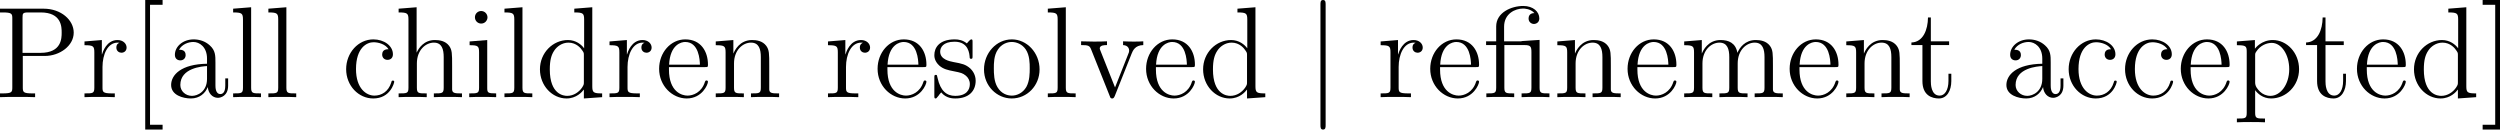
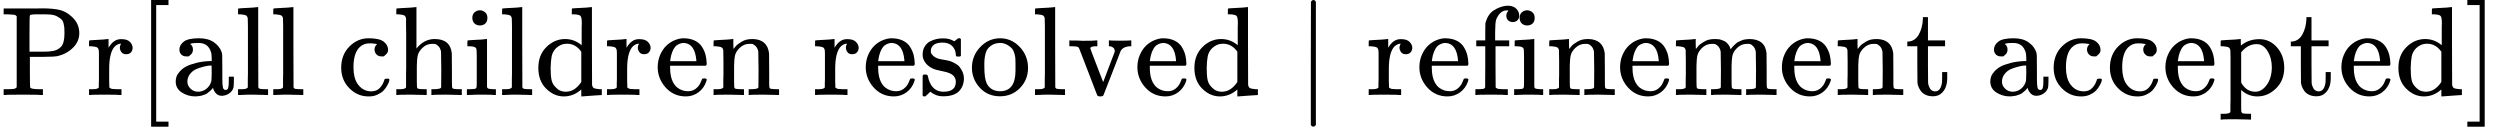
- <svg xmlns="http://www.w3.org/2000/svg" xmlns:xlink="http://www.w3.org/1999/xlink" version="1.1" width="260.692pt" height="13.509pt" viewBox="-.497 -.302 260.692 13.509">
-   <defs>
-     <path id="g0-106" d="M1.901-8.536C1.901-8.751 1.901-8.966 1.662-8.966S1.423-8.751 1.423-8.536V2.558C1.423 2.774 1.423 2.989 1.662 2.989S1.901 2.774 1.901 2.558V-8.536Z" />
-     <path id="g1-12" d="M3.802-5.189C3.73-5.189 3.61-5.177 3.587-5.165S3.539-5.153 3.371-5.153H1.973V-6.504C1.973-7.723 3.013-8.177 3.718-8.177C3.838-8.177 4.411-8.165 4.77-7.759C4.268-7.759 4.232-7.388 4.232-7.257C4.232-6.91 4.519-6.755 4.722-6.755C4.937-6.755 5.224-6.898 5.224-7.269C5.224-7.878 4.663-8.416 3.742-8.416C2.654-8.416 1.243-7.819 1.243-6.528V-5.153H.311V-4.806H1.243V-.885C1.243-.347 1.112-.347 .335-.347V0C.669-.024 1.255-.024 1.614-.024S2.57-.024 2.905 0V-.347C2.14-.347 1.997-.347 1.997-.885V-4.806H3.873C4.423-4.806 4.495-4.651 4.495-4.16V-.885C4.495-.347 4.364-.347 3.587-.347V0C3.921-.024 4.507-.024 4.866-.024S5.822-.024 6.157 0V-.347C5.392-.347 5.248-.347 5.248-.885V-5.284L3.802-5.189Z" />
-     <path id="g1-80" d="M2.606-3.802H4.627C6.025-3.802 7.305-4.746 7.305-5.954C7.305-7.113 6.145-8.165 4.531-8.165H.502V-7.819H.741C1.602-7.819 1.638-7.699 1.638-7.257V-.909C1.638-.466 1.602-.347 .741-.347H.502V0C.789-.024 1.769-.024 2.116-.024C2.475-.024 3.455-.024 3.742 0V-.347H3.503C2.642-.347 2.606-.466 2.606-.909V-3.802ZM2.582-4.089V-7.34C2.582-7.735 2.606-7.819 3.132-7.819H4.256C6.193-7.819 6.193-6.468 6.193-5.954C6.193-5.452 6.193-4.089 4.244-4.089H2.582Z" />
-     <path id="g1-91" d="M2.989 2.989V2.546H1.829V-8.524H2.989V-8.966H1.387V2.989H2.989Z" />
-     <path id="g1-93" d="M1.853-8.966H.251V-8.524H1.411V2.546H.251V2.989H1.853V-8.966Z" />
-     <path id="g1-97" d="M4.615-3.192C4.615-3.838 4.615-4.316 4.089-4.782C3.67-5.165 3.132-5.332 2.606-5.332C1.626-5.332 .873-4.686 .873-3.909C.873-3.563 1.1-3.395 1.375-3.395C1.662-3.395 1.865-3.599 1.865-3.885C1.865-4.376 1.435-4.376 1.255-4.376C1.53-4.878 2.104-5.093 2.582-5.093C3.132-5.093 3.838-4.639 3.838-3.563V-3.084C1.435-3.049 .526-2.044 .526-1.124C.526-.179 1.626 .12 2.355 .12C3.144 .12 3.682-.359 3.909-.933C3.957-.371 4.328 .06 4.842 .06C5.093 .06 5.786-.108 5.786-1.064V-1.733H5.523V-1.064C5.523-.383 5.236-.287 5.069-.287C4.615-.287 4.615-.921 4.615-1.1V-3.192ZM3.838-1.686C3.838-.514 2.965-.12 2.451-.12C1.865-.12 1.375-.55 1.375-1.124C1.375-2.702 3.407-2.845 3.838-2.869V-1.686Z" />
-     <path id="g1-99" d="M4.328-4.423C4.184-4.423 3.742-4.423 3.742-3.933C3.742-3.646 3.945-3.443 4.232-3.443C4.507-3.443 4.734-3.61 4.734-3.957C4.734-4.758 3.897-5.332 2.929-5.332C1.53-5.332 .418-4.089 .418-2.582C.418-1.052 1.566 .12 2.917 .12C4.495 .12 4.854-1.315 4.854-1.423S4.77-1.53 4.734-1.53C4.627-1.53 4.615-1.494 4.579-1.351C4.316-.502 3.67-.143 3.025-.143C2.295-.143 1.327-.777 1.327-2.594C1.327-4.579 2.343-5.069 2.941-5.069C3.395-5.069 4.053-4.89 4.328-4.423Z" />
-     <path id="g1-100" d="M3.587-8.165V-7.819C4.4-7.819 4.495-7.735 4.495-7.149V-4.507C4.244-4.854 3.73-5.272 3.001-5.272C1.614-5.272 .418-4.101 .418-2.57C.418-1.052 1.554 .12 2.869 .12C3.778 .12 4.304-.478 4.471-.705V.12L6.157 0V-.347C5.344-.347 5.248-.43 5.248-1.016V-8.297L3.587-8.165ZM4.471-1.399C4.471-1.184 4.471-1.148 4.304-.885C4.017-.466 3.527-.12 2.929-.12C2.618-.12 1.327-.239 1.327-2.558C1.327-3.419 1.47-3.897 1.733-4.292C1.973-4.663 2.451-5.033 3.049-5.033C3.79-5.033 4.208-4.495 4.328-4.304C4.471-4.101 4.471-4.077 4.471-3.862V-1.399Z" />
-     <path id="g1-101" d="M4.579-2.774C4.842-2.774 4.866-2.774 4.866-3.001C4.866-4.208 4.22-5.332 2.774-5.332C1.411-5.332 .359-4.101 .359-2.618C.359-1.04 1.578 .12 2.905 .12C4.328 .12 4.866-1.172 4.866-1.423C4.866-1.494 4.806-1.542 4.734-1.542C4.639-1.542 4.615-1.482 4.591-1.423C4.28-.418 3.479-.143 2.977-.143S1.267-.478 1.267-2.546V-2.774H4.579ZM1.279-3.001C1.375-4.878 2.427-5.093 2.762-5.093C4.041-5.093 4.113-3.407 4.125-3.001H1.279Z" />
-     <path id="g1-104" d="M5.32-2.905C5.32-4.017 5.32-4.352 5.045-4.734C4.698-5.2 4.136-5.272 3.73-5.272C2.702-5.272 2.224-4.495 2.056-4.125H2.044V-8.297L.383-8.165V-7.819C1.196-7.819 1.291-7.735 1.291-7.149V-.885C1.291-.347 1.16-.347 .383-.347V0C.693-.024 1.339-.024 1.674-.024C2.02-.024 2.666-.024 2.977 0V-.347C2.212-.347 2.068-.347 2.068-.885V-3.108C2.068-4.364 2.893-5.033 3.634-5.033S4.543-4.423 4.543-3.694V-.885C4.543-.347 4.411-.347 3.634-.347V0C3.945-.024 4.591-.024 4.926-.024C5.272-.024 5.918-.024 6.229 0V-.347C5.631-.347 5.332-.347 5.32-.705V-2.905Z" />
-     <path id="g1-105" d="M2.08-7.364C2.08-7.675 1.829-7.95 1.494-7.95C1.184-7.95 .921-7.699 .921-7.376C.921-7.018 1.207-6.791 1.494-6.791C1.865-6.791 2.08-7.101 2.08-7.364ZM.43-5.141V-4.794C1.196-4.794 1.303-4.722 1.303-4.136V-.885C1.303-.347 1.172-.347 .395-.347V0C.729-.024 1.303-.024 1.65-.024C1.781-.024 2.475-.024 2.881 0V-.347C2.104-.347 2.056-.406 2.056-.873V-5.272L.43-5.141Z" />
-     <path id="g1-108" d="M2.056-8.297L.395-8.165V-7.819C1.207-7.819 1.303-7.735 1.303-7.149V-.885C1.303-.347 1.172-.347 .395-.347V0C.729-.024 1.315-.024 1.674-.024S2.63-.024 2.965 0V-.347C2.2-.347 2.056-.347 2.056-.885V-8.297Z" />
-     <path id="g1-109" d="M8.572-2.905C8.572-4.017 8.572-4.352 8.297-4.734C7.95-5.2 7.388-5.272 6.982-5.272C5.99-5.272 5.487-4.555 5.296-4.089C5.129-5.009 4.483-5.272 3.73-5.272C2.57-5.272 2.116-4.28 2.02-4.041H2.008V-5.272L.383-5.141V-4.794C1.196-4.794 1.291-4.71 1.291-4.125V-.885C1.291-.347 1.16-.347 .383-.347V0C.693-.024 1.339-.024 1.674-.024C2.02-.024 2.666-.024 2.977 0V-.347C2.212-.347 2.068-.347 2.068-.885V-3.108C2.068-4.364 2.893-5.033 3.634-5.033S4.543-4.423 4.543-3.694V-.885C4.543-.347 4.411-.347 3.634-.347V0C3.945-.024 4.591-.024 4.926-.024C5.272-.024 5.918-.024 6.229 0V-.347C5.464-.347 5.32-.347 5.32-.885V-3.108C5.32-4.364 6.145-5.033 6.886-5.033S7.795-4.423 7.795-3.694V-.885C7.795-.347 7.663-.347 6.886-.347V0C7.197-.024 7.843-.024 8.177-.024C8.524-.024 9.17-.024 9.48 0V-.347C8.883-.347 8.584-.347 8.572-.705V-2.905Z" />
-     <path id="g1-110" d="M5.32-2.905C5.32-4.017 5.32-4.352 5.045-4.734C4.698-5.2 4.136-5.272 3.73-5.272C2.57-5.272 2.116-4.28 2.02-4.041H2.008V-5.272L.383-5.141V-4.794C1.196-4.794 1.291-4.71 1.291-4.125V-.885C1.291-.347 1.16-.347 .383-.347V0C.693-.024 1.339-.024 1.674-.024C2.02-.024 2.666-.024 2.977 0V-.347C2.212-.347 2.068-.347 2.068-.885V-3.108C2.068-4.364 2.893-5.033 3.634-5.033S4.543-4.423 4.543-3.694V-.885C4.543-.347 4.411-.347 3.634-.347V0C3.945-.024 4.591-.024 4.926-.024C5.272-.024 5.918-.024 6.229 0V-.347C5.631-.347 5.332-.347 5.32-.705V-2.905Z" />
-     <path id="g1-111" d="M5.487-2.558C5.487-4.101 4.316-5.332 2.929-5.332C1.494-5.332 .359-4.065 .359-2.558C.359-1.028 1.554 .12 2.917 .12C4.328 .12 5.487-1.052 5.487-2.558ZM2.929-.143C2.487-.143 1.949-.335 1.602-.921C1.279-1.459 1.267-2.164 1.267-2.666C1.267-3.12 1.267-3.85 1.638-4.388C1.973-4.902 2.499-5.093 2.917-5.093C3.383-5.093 3.885-4.878 4.208-4.411C4.579-3.862 4.579-3.108 4.579-2.666C4.579-2.248 4.579-1.506 4.268-.944C3.933-.371 3.383-.143 2.929-.143Z" />
-     <path id="g1-112" d="M2.929 1.973C2.164 1.973 2.02 1.973 2.02 1.435V-.646C2.236-.347 2.726 .12 3.491 .12C4.866 .12 6.073-1.04 6.073-2.582C6.073-4.101 4.949-5.272 3.646-5.272C2.594-5.272 2.032-4.519 1.997-4.471V-5.272L.335-5.141V-4.794C1.172-4.794 1.243-4.71 1.243-4.184V1.435C1.243 1.973 1.112 1.973 .335 1.973V2.319C.646 2.295 1.291 2.295 1.626 2.295C1.973 2.295 2.618 2.295 2.929 2.319V1.973ZM2.02-3.814C2.02-4.041 2.02-4.053 2.152-4.244C2.511-4.782 3.096-5.009 3.551-5.009C4.447-5.009 5.165-3.921 5.165-2.582C5.165-1.16 4.352-.12 3.431-.12C3.061-.12 2.714-.275 2.475-.502C2.2-.777 2.02-1.016 2.02-1.351V-3.814Z" />
-     <path id="g1-114" d="M1.997-2.786C1.997-3.945 2.475-5.033 3.395-5.033C3.491-5.033 3.515-5.033 3.563-5.021C3.467-4.973 3.276-4.902 3.276-4.579C3.276-4.232 3.551-4.101 3.742-4.101C3.981-4.101 4.22-4.256 4.22-4.579C4.22-4.937 3.897-5.272 3.383-5.272C2.367-5.272 2.02-4.172 1.949-3.945H1.937V-5.272L.335-5.141V-4.794C1.148-4.794 1.243-4.71 1.243-4.125V-.885C1.243-.347 1.112-.347 .335-.347V0C.669-.024 1.327-.024 1.686-.024C2.008-.024 2.857-.024 3.132 0V-.347H2.893C2.02-.347 1.997-.478 1.997-.909V-2.786Z" />
-     <path id="g1-115" d="M3.921-5.057C3.921-5.272 3.921-5.332 3.802-5.332C3.706-5.332 3.479-5.069 3.395-4.961C3.025-5.26 2.654-5.332 2.271-5.332C.825-5.332 .395-4.543 .395-3.885C.395-3.754 .395-3.335 .849-2.917C1.231-2.582 1.638-2.499 2.188-2.391C2.845-2.26 3.001-2.224 3.3-1.985C3.515-1.805 3.67-1.542 3.67-1.207C3.67-.693 3.371-.12 2.319-.12C1.53-.12 .956-.574 .693-1.769C.646-1.985 .646-1.997 .634-2.008C.61-2.056 .562-2.056 .526-2.056C.395-2.056 .395-1.997 .395-1.781V-.155C.395 .06 .395 .12 .514 .12C.574 .12 .586 .108 .789-.143C.849-.227 .849-.251 1.028-.442C1.482 .12 2.128 .12 2.331 .12C3.587 .12 4.208-.574 4.208-1.518C4.208-2.164 3.814-2.546 3.706-2.654C3.276-3.025 2.953-3.096 2.164-3.24C1.805-3.312 .933-3.479 .933-4.196C.933-4.567 1.184-5.117 2.26-5.117C3.563-5.117 3.634-4.005 3.658-3.634C3.67-3.539 3.754-3.539 3.79-3.539C3.921-3.539 3.921-3.599 3.921-3.814V-5.057Z" />
-     <path id="g1-116" d="M2.008-4.806H3.694V-5.153H2.008V-7.352H1.745C1.733-6.229 1.303-5.081 .215-5.045V-4.806H1.231V-1.482C1.231-.155 2.116 .12 2.75 .12C3.503 .12 3.897-.622 3.897-1.482V-2.164H3.634V-1.506C3.634-.646 3.288-.143 2.821-.143C2.008-.143 2.008-1.255 2.008-1.459V-4.806Z" />
-     <path id="g1-118" d="M4.878-4.017C4.985-4.28 5.189-4.794 5.954-4.806V-5.153C5.607-5.129 5.44-5.129 5.069-5.129C4.818-5.129 4.639-5.129 4.089-5.153V-4.806C4.591-4.782 4.651-4.423 4.651-4.292C4.651-4.184 4.627-4.125 4.567-3.981L3.347-.897L2.008-4.268C1.949-4.435 1.937-4.435 1.937-4.495C1.937-4.806 2.391-4.806 2.606-4.806V-5.153C2.307-5.129 1.686-5.129 1.363-5.129C.968-5.129 .944-5.129 .215-5.153V-4.806C.885-4.806 1.004-4.758 1.148-4.388L2.857-.108C2.917 .06 2.941 .12 3.084 .12C3.168 .12 3.24 .096 3.324-.108L4.878-4.017Z" />
-   </defs>
-   <g id="page1" transform="matrix(1.13 0 0 1.13 -133.0767 -80.795)">
-     <use x="116.825" y="80.199" xlink:href="#g1-80" />
-     <use x="124.789" y="80.199" xlink:href="#g1-114" />
-     <use x="129.342" y="80.199" xlink:href="#g1-91" />
-     <use x="132.593" y="80.199" xlink:href="#g1-97" />
-     <use x="138.446" y="80.199" xlink:href="#g1-108" />
-     <use x="141.698" y="80.199" xlink:href="#g1-108" />
-     <use x="148.852" y="80.199" xlink:href="#g1-99" />
-     <use x="153.729" y="80.199" xlink:href="#g1-104" />
-     <use x="160.233" y="80.199" xlink:href="#g1-105" />
-     <use x="163.484" y="80.199" xlink:href="#g1-108" />
-     <use x="166.736" y="80.199" xlink:href="#g1-100" />
-     <use x="173.239" y="80.199" xlink:href="#g1-114" />
-     <use x="177.792" y="80.199" xlink:href="#g1-101" />
-     <use x="182.994" y="80.199" xlink:href="#g1-110" />
-     <use x="193.399" y="80.199" xlink:href="#g1-114" />
-     <use x="197.952" y="80.199" xlink:href="#g1-101" />
-     <use x="203.154" y="80.199" xlink:href="#g1-115" />
-     <use x="207.772" y="80.199" xlink:href="#g1-111" />
-     <use x="213.625" y="80.199" xlink:href="#g1-108" />
-     <use x="216.876" y="80.199" xlink:href="#g1-118" />
-     <use x="222.729" y="80.199" xlink:href="#g1-101" />
-     <use x="227.932" y="80.199" xlink:href="#g1-100" />
-     <use x="237.756" y="80.199" xlink:href="#g0-106" />
-     <use x="244.398" y="80.199" xlink:href="#g1-114" />
-     <use x="248.95" y="80.199" xlink:href="#g1-101" />
-     <use x="254.153" y="80.199" xlink:href="#g1-12" />
-     <use x="260.656" y="80.199" xlink:href="#g1-110" />
-     <use x="267.16" y="80.199" xlink:href="#g1-101" />
-     <use x="272.362" y="80.199" xlink:href="#g1-109" />
-     <use x="282.117" y="80.199" xlink:href="#g1-101" />
-     <use x="287.32" y="80.199" xlink:href="#g1-110" />
-     <use x="293.498" y="80.199" xlink:href="#g1-116" />
-     <use x="301.952" y="80.199" xlink:href="#g1-97" />
-     <use x="307.805" y="80.199" xlink:href="#g1-99" />
-     <use x="313.008" y="80.199" xlink:href="#g1-99" />
-     <use x="318.211" y="80.199" xlink:href="#g1-101" />
-     <use x="323.413" y="80.199" xlink:href="#g1-112" />
-     <use x="329.917" y="80.199" xlink:href="#g1-116" />
-     <use x="334.469" y="80.199" xlink:href="#g1-101" />
-     <use x="339.672" y="80.199" xlink:href="#g1-100" />
-     <use x="346.175" y="80.199" xlink:href="#g1-93" />
+ <svg xmlns="http://www.w3.org/2000/svg" style="vertical-align: -0.566ex;" width="44.632ex" height="2.262ex" role="img" focusable="false" viewBox="0 -750 19727.6 1000">
+   <g stroke="currentColor" fill="currentColor" stroke-width="0" transform="scale(1,-1)">
+     <g data-mml-node="math">
+       <g data-mml-node="mo">
+         <path data-c="50" d="M130 622Q123 629 119 631T103 634T60 637H27V683H214Q237 683 276 683T331 684Q419 684 471 671T567 616Q624 563 624 489Q624 421 573 372T451 307Q429 302 328 301H234V181Q234 62 237 58Q245 47 304 46H337V0H326Q305 3 182 3Q47 3 38 0H27V46H60Q102 47 111 49T130 61V622ZM507 488Q507 514 506 528T500 564T483 597T450 620T397 635Q385 637 307 637H286Q237 637 234 628Q231 624 231 483V342H302H339Q390 342 423 349T481 382Q507 411 507 488Z" />
+         <path data-c="72" d="M36 46H50Q89 46 97 60V68Q97 77 97 91T98 122T98 161T98 203Q98 234 98 269T98 328L97 351Q94 370 83 376T38 385H20V408Q20 431 22 431L32 432Q42 433 60 434T96 436Q112 437 131 438T160 441T171 442H174V373Q213 441 271 441H277Q322 441 343 419T364 373Q364 352 351 337T313 322Q288 322 276 338T263 372Q263 381 265 388T270 400T273 405Q271 407 250 401Q234 393 226 386Q179 341 179 207V154Q179 141 179 127T179 101T180 81T180 66V61Q181 59 183 57T188 54T193 51T200 49T207 48T216 47T225 47T235 46T245 46H276V0H267Q249 3 140 3Q37 3 28 0H20V46H36Z" transform="translate(681,0)" />
+       </g>
+       <g data-mml-node="mo" transform="translate(1073,0)">
+         <path data-c="5B" d="M118 -250V750H255V710H158V-210H255V-250H118Z" />
+       </g>
+       <g data-mml-node="mtext" transform="translate(1351,0)">
+         <path data-c="61" d="M137 305T115 305T78 320T63 359Q63 394 97 421T218 448Q291 448 336 416T396 340Q401 326 401 309T402 194V124Q402 76 407 58T428 40Q443 40 448 56T453 109V145H493V106Q492 66 490 59Q481 29 455 12T400 -6T353 12T329 54V58L327 55Q325 52 322 49T314 40T302 29T287 17T269 6T247 -2T221 -8T190 -11Q130 -11 82 20T34 107Q34 128 41 147T68 188T116 225T194 253T304 268H318V290Q318 324 312 340Q290 411 215 411Q197 411 181 410T156 406T148 403Q170 388 170 359Q170 334 154 320ZM126 106Q126 75 150 51T209 26Q247 26 276 49T315 109Q317 116 318 175Q318 233 317 233Q309 233 296 232T251 223T193 203T147 166T126 106Z" />
+         <path data-c="6C" d="M42 46H56Q95 46 103 60V68Q103 77 103 91T103 124T104 167T104 217T104 272T104 329Q104 366 104 407T104 482T104 542T103 586T103 603Q100 622 89 628T44 637H26V660Q26 683 28 683L38 684Q48 685 67 686T104 688Q121 689 141 690T171 693T182 694H185V379Q185 62 186 60Q190 52 198 49Q219 46 247 46H263V0H255L232 1Q209 2 183 2T145 3T107 3T57 1L34 0H26V46H42Z" transform="translate(500,0)" />
+         <path data-c="6C" d="M42 46H56Q95 46 103 60V68Q103 77 103 91T103 124T104 167T104 217T104 272T104 329Q104 366 104 407T104 482T104 542T103 586T103 603Q100 622 89 628T44 637H26V660Q26 683 28 683L38 684Q48 685 67 686T104 688Q121 689 141 690T171 693T182 694H185V379Q185 62 186 60Q190 52 198 49Q219 46 247 46H263V0H255L232 1Q209 2 183 2T145 3T107 3T57 1L34 0H26V46H42Z" transform="translate(778,0)" />
+         <path data-c="20" d="" transform="translate(1056,0)" />
+         <path data-c="63" d="M370 305T349 305T313 320T297 358Q297 381 312 396Q317 401 317 402T307 404Q281 408 258 408Q209 408 178 376Q131 329 131 219Q131 137 162 90Q203 29 272 29Q313 29 338 55T374 117Q376 125 379 127T395 129H409Q415 123 415 120Q415 116 411 104T395 71T366 33T318 2T249 -11Q163 -11 99 53T34 214Q34 318 99 383T250 448T370 421T404 357Q404 334 387 320Z" transform="translate(1306,0)" />
+         <path data-c="68" d="M41 46H55Q94 46 102 60V68Q102 77 102 91T102 124T102 167T103 217T103 272T103 329Q103 366 103 407T103 482T102 542T102 586T102 603Q99 622 88 628T43 637H25V660Q25 683 27 683L37 684Q47 685 66 686T103 688Q120 689 140 690T170 693T181 694H184V367Q244 442 328 442Q451 442 463 329Q464 322 464 190V104Q464 66 466 59T477 49Q498 46 526 46H542V0H534L510 1Q487 2 460 2T422 3Q319 3 310 0H302V46H318Q379 46 379 62Q380 64 380 200Q379 335 378 343Q372 371 358 385T334 402T308 404Q263 404 229 370Q202 343 195 315T187 232V168V108Q187 78 188 68T191 55T200 49Q221 46 249 46H265V0H257L234 1Q210 2 183 2T145 3Q42 3 33 0H25V46H41Z" transform="translate(1750,0)" />
+         <path data-c="69" d="M69 609Q69 637 87 653T131 669Q154 667 171 652T188 609Q188 579 171 564T129 549Q104 549 87 564T69 609ZM247 0Q232 3 143 3Q132 3 106 3T56 1L34 0H26V46H42Q70 46 91 49Q100 53 102 60T104 102V205V293Q104 345 102 359T88 378Q74 385 41 385H30V408Q30 431 32 431L42 432Q52 433 70 434T106 436Q123 437 142 438T171 441T182 442H185V62Q190 52 197 50T232 46H255V0H247Z" transform="translate(2306,0)" />
+         <path data-c="6C" d="M42 46H56Q95 46 103 60V68Q103 77 103 91T103 124T104 167T104 217T104 272T104 329Q104 366 104 407T104 482T104 542T103 586T103 603Q100 622 89 628T44 637H26V660Q26 683 28 683L38 684Q48 685 67 686T104 688Q121 689 141 690T171 693T182 694H185V379Q185 62 186 60Q190 52 198 49Q219 46 247 46H263V0H255L232 1Q209 2 183 2T145 3T107 3T57 1L34 0H26V46H42Z" transform="translate(2584,0)" />
+         <path data-c="64" d="M376 495Q376 511 376 535T377 568Q377 613 367 624T316 637H298V660Q298 683 300 683L310 684Q320 685 339 686T376 688Q393 689 413 690T443 693T454 694H457V390Q457 84 458 81Q461 61 472 55T517 46H535V0Q533 0 459 -5T380 -11H373V44L365 37Q307 -11 235 -11Q158 -11 96 50T34 215Q34 315 97 378T244 442Q319 442 376 393V495ZM373 342Q328 405 260 405Q211 405 173 369Q146 341 139 305T131 211Q131 155 138 120T173 59Q203 26 251 26Q322 26 373 103V342Z" transform="translate(2862,0)" />
+         <path data-c="72" d="M36 46H50Q89 46 97 60V68Q97 77 97 91T98 122T98 161T98 203Q98 234 98 269T98 328L97 351Q94 370 83 376T38 385H20V408Q20 431 22 431L32 432Q42 433 60 434T96 436Q112 437 131 438T160 441T171 442H174V373Q213 441 271 441H277Q322 441 343 419T364 373Q364 352 351 337T313 322Q288 322 276 338T263 372Q263 381 265 388T270 400T273 405Q271 407 250 401Q234 393 226 386Q179 341 179 207V154Q179 141 179 127T179 101T180 81T180 66V61Q181 59 183 57T188 54T193 51T200 49T207 48T216 47T225 47T235 46T245 46H276V0H267Q249 3 140 3Q37 3 28 0H20V46H36Z" transform="translate(3418,0)" />
+         <path data-c="65" d="M28 218Q28 273 48 318T98 391T163 433T229 448Q282 448 320 430T378 380T406 316T415 245Q415 238 408 231H126V216Q126 68 226 36Q246 30 270 30Q312 30 342 62Q359 79 369 104L379 128Q382 131 395 131H398Q415 131 415 121Q415 117 412 108Q393 53 349 21T250 -11Q155 -11 92 58T28 218ZM333 275Q322 403 238 411H236Q228 411 220 410T195 402T166 381T143 340T127 274V267H333V275Z" transform="translate(3810,0)" />
+         <path data-c="6E" d="M41 46H55Q94 46 102 60V68Q102 77 102 91T102 122T103 161T103 203Q103 234 103 269T102 328V351Q99 370 88 376T43 385H25V408Q25 431 27 431L37 432Q47 433 65 434T102 436Q119 437 138 438T167 441T178 442H181V402Q181 364 182 364T187 369T199 384T218 402T247 421T285 437Q305 442 336 442Q450 438 463 329Q464 322 464 190V104Q464 66 466 59T477 49Q498 46 526 46H542V0H534L510 1Q487 2 460 2T422 3Q319 3 310 0H302V46H318Q379 46 379 62Q380 64 380 200Q379 335 378 343Q372 371 358 385T334 402T308 404Q263 404 229 370Q202 343 195 315T187 232V168V108Q187 78 188 68T191 55T200 49Q221 46 249 46H265V0H257L234 1Q210 2 183 2T145 3Q42 3 33 0H25V46H41Z" transform="translate(4254,0)" />
+         <path data-c="20" d="" transform="translate(4810,0)" />
+         <path data-c="72" d="M36 46H50Q89 46 97 60V68Q97 77 97 91T98 122T98 161T98 203Q98 234 98 269T98 328L97 351Q94 370 83 376T38 385H20V408Q20 431 22 431L32 432Q42 433 60 434T96 436Q112 437 131 438T160 441T171 442H174V373Q213 441 271 441H277Q322 441 343 419T364 373Q364 352 351 337T313 322Q288 322 276 338T263 372Q263 381 265 388T270 400T273 405Q271 407 250 401Q234 393 226 386Q179 341 179 207V154Q179 141 179 127T179 101T180 81T180 66V61Q181 59 183 57T188 54T193 51T200 49T207 48T216 47T225 47T235 46T245 46H276V0H267Q249 3 140 3Q37 3 28 0H20V46H36Z" transform="translate(5060,0)" />
+         <path data-c="65" d="M28 218Q28 273 48 318T98 391T163 433T229 448Q282 448 320 430T378 380T406 316T415 245Q415 238 408 231H126V216Q126 68 226 36Q246 30 270 30Q312 30 342 62Q359 79 369 104L379 128Q382 131 395 131H398Q415 131 415 121Q415 117 412 108Q393 53 349 21T250 -11Q155 -11 92 58T28 218ZM333 275Q322 403 238 411H236Q228 411 220 410T195 402T166 381T143 340T127 274V267H333V275Z" transform="translate(5452,0)" />
+         <path data-c="73" d="M295 316Q295 356 268 385T190 414Q154 414 128 401Q98 382 98 349Q97 344 98 336T114 312T157 287Q175 282 201 278T245 269T277 256Q294 248 310 236T342 195T359 133Q359 71 321 31T198 -10H190Q138 -10 94 26L86 19L77 10Q71 4 65 -1L54 -11H46H42Q39 -11 33 -5V74V132Q33 153 35 157T45 162H54Q66 162 70 158T75 146T82 119T101 77Q136 26 198 26Q295 26 295 104Q295 133 277 151Q257 175 194 187T111 210Q75 227 54 256T33 318Q33 357 50 384T93 424T143 442T187 447H198Q238 447 268 432L283 424L292 431Q302 440 314 448H322H326Q329 448 335 442V310L329 304H301Q295 310 295 316Z" transform="translate(5896,0)" />
+         <path data-c="6F" d="M28 214Q28 309 93 378T250 448Q340 448 405 380T471 215Q471 120 407 55T250 -10Q153 -10 91 57T28 214ZM250 30Q372 30 372 193V225V250Q372 272 371 288T364 326T348 362T317 390T268 410Q263 411 252 411Q222 411 195 399Q152 377 139 338T126 246V226Q126 130 145 91Q177 30 250 30Z" transform="translate(6290,0)" />
+         <path data-c="6C" d="M42 46H56Q95 46 103 60V68Q103 77 103 91T103 124T104 167T104 217T104 272T104 329Q104 366 104 407T104 482T104 542T103 586T103 603Q100 622 89 628T44 637H26V660Q26 683 28 683L38 684Q48 685 67 686T104 688Q121 689 141 690T171 693T182 694H185V379Q185 62 186 60Q190 52 198 49Q219 46 247 46H263V0H255L232 1Q209 2 183 2T145 3T107 3T57 1L34 0H26V46H42Z" transform="translate(6790,0)" />
+         <path data-c="76" d="M338 431Q344 429 422 429Q479 429 503 431H508V385H497Q439 381 423 345Q421 341 356 172T288 -2Q283 -11 263 -11Q244 -11 239 -2Q99 359 98 364Q93 378 82 381T43 385H19V431H25L33 430Q41 430 53 430T79 430T104 429T122 428Q217 428 232 431H240V385H226Q187 384 184 370Q184 366 235 234L286 102L377 341V349Q377 363 367 372T349 383T335 385H331V431H338Z" transform="translate(7068,0)" />
+         <path data-c="65" d="M28 218Q28 273 48 318T98 391T163 433T229 448Q282 448 320 430T378 380T406 316T415 245Q415 238 408 231H126V216Q126 68 226 36Q246 30 270 30Q312 30 342 62Q359 79 369 104L379 128Q382 131 395 131H398Q415 131 415 121Q415 117 412 108Q393 53 349 21T250 -11Q155 -11 92 58T28 218ZM333 275Q322 403 238 411H236Q228 411 220 410T195 402T166 381T143 340T127 274V267H333V275Z" transform="translate(7596,0)" />
+         <path data-c="64" d="M376 495Q376 511 376 535T377 568Q377 613 367 624T316 637H298V660Q298 683 300 683L310 684Q320 685 339 686T376 688Q393 689 413 690T443 693T454 694H457V390Q457 84 458 81Q461 61 472 55T517 46H535V0Q533 0 459 -5T380 -11H373V44L365 37Q307 -11 235 -11Q158 -11 96 50T34 215Q34 315 97 378T244 442Q319 442 376 393V495ZM373 342Q328 405 260 405Q211 405 173 369Q146 341 139 305T131 211Q131 155 138 120T173 59Q203 26 251 26Q322 26 373 103V342Z" transform="translate(8040,0)" />
+       </g>
+       <g data-mml-node="mo" transform="translate(10224.8,0)">
+         <path data-c="2223" d="M139 -249H137Q125 -249 119 -235V251L120 737Q130 750 139 750Q152 750 159 735V-235Q151 -249 141 -249H139Z" />
+       </g>
+       <g data-mml-node="mtext" transform="translate(10780.6,0)">
+         <path data-c="72" d="M36 46H50Q89 46 97 60V68Q97 77 97 91T98 122T98 161T98 203Q98 234 98 269T98 328L97 351Q94 370 83 376T38 385H20V408Q20 431 22 431L32 432Q42 433 60 434T96 436Q112 437 131 438T160 441T171 442H174V373Q213 441 271 441H277Q322 441 343 419T364 373Q364 352 351 337T313 322Q288 322 276 338T263 372Q263 381 265 388T270 400T273 405Q271 407 250 401Q234 393 226 386Q179 341 179 207V154Q179 141 179 127T179 101T180 81T180 66V61Q181 59 183 57T188 54T193 51T200 49T207 48T216 47T225 47T235 46T245 46H276V0H267Q249 3 140 3Q37 3 28 0H20V46H36Z" />
+         <path data-c="65" d="M28 218Q28 273 48 318T98 391T163 433T229 448Q282 448 320 430T378 380T406 316T415 245Q415 238 408 231H126V216Q126 68 226 36Q246 30 270 30Q312 30 342 62Q359 79 369 104L379 128Q382 131 395 131H398Q415 131 415 121Q415 117 412 108Q393 53 349 21T250 -11Q155 -11 92 58T28 218ZM333 275Q322 403 238 411H236Q228 411 220 410T195 402T166 381T143 340T127 274V267H333V275Z" transform="translate(392,0)" />
+         <path data-c="66" d="M273 0Q255 3 146 3Q43 3 34 0H26V46H42Q70 46 91 49Q99 52 103 60Q104 62 104 224V385H33V431H104V497L105 564L107 574Q126 639 171 668T266 704Q267 704 275 704T289 705Q330 702 351 679T372 627Q372 604 358 590T321 576T284 590T270 627Q270 647 288 667H284Q280 668 273 668Q245 668 223 647T189 592Q183 572 182 497V431H293V385H185V225Q185 63 186 61T189 57T194 54T199 51T206 49T213 48T222 47T231 47T241 46T251 46H282V0H273Z" transform="translate(836,0)" />
+         <path data-c="69" d="M69 609Q69 637 87 653T131 669Q154 667 171 652T188 609Q188 579 171 564T129 549Q104 549 87 564T69 609ZM247 0Q232 3 143 3Q132 3 106 3T56 1L34 0H26V46H42Q70 46 91 49Q100 53 102 60T104 102V205V293Q104 345 102 359T88 378Q74 385 41 385H30V408Q30 431 32 431L42 432Q52 433 70 434T106 436Q123 437 142 438T171 441T182 442H185V62Q190 52 197 50T232 46H255V0H247Z" transform="translate(1142,0)" />
+         <path data-c="6E" d="M41 46H55Q94 46 102 60V68Q102 77 102 91T102 122T103 161T103 203Q103 234 103 269T102 328V351Q99 370 88 376T43 385H25V408Q25 431 27 431L37 432Q47 433 65 434T102 436Q119 437 138 438T167 441T178 442H181V402Q181 364 182 364T187 369T199 384T218 402T247 421T285 437Q305 442 336 442Q450 438 463 329Q464 322 464 190V104Q464 66 466 59T477 49Q498 46 526 46H542V0H534L510 1Q487 2 460 2T422 3Q319 3 310 0H302V46H318Q379 46 379 62Q380 64 380 200Q379 335 378 343Q372 371 358 385T334 402T308 404Q263 404 229 370Q202 343 195 315T187 232V168V108Q187 78 188 68T191 55T200 49Q221 46 249 46H265V0H257L234 1Q210 2 183 2T145 3Q42 3 33 0H25V46H41Z" transform="translate(1420,0)" />
+         <path data-c="65" d="M28 218Q28 273 48 318T98 391T163 433T229 448Q282 448 320 430T378 380T406 316T415 245Q415 238 408 231H126V216Q126 68 226 36Q246 30 270 30Q312 30 342 62Q359 79 369 104L379 128Q382 131 395 131H398Q415 131 415 121Q415 117 412 108Q393 53 349 21T250 -11Q155 -11 92 58T28 218ZM333 275Q322 403 238 411H236Q228 411 220 410T195 402T166 381T143 340T127 274V267H333V275Z" transform="translate(1976,0)" />
+         <path data-c="6D" d="M41 46H55Q94 46 102 60V68Q102 77 102 91T102 122T103 161T103 203Q103 234 103 269T102 328V351Q99 370 88 376T43 385H25V408Q25 431 27 431L37 432Q47 433 65 434T102 436Q119 437 138 438T167 441T178 442H181V402Q181 364 182 364T187 369T199 384T218 402T247 421T285 437Q305 442 336 442Q351 442 364 440T387 434T406 426T421 417T432 406T441 395T448 384T452 374T455 366L457 361L460 365Q463 369 466 373T475 384T488 397T503 410T523 422T546 432T572 439T603 442Q729 442 740 329Q741 322 741 190V104Q741 66 743 59T754 49Q775 46 803 46H819V0H811L788 1Q764 2 737 2T699 3Q596 3 587 0H579V46H595Q656 46 656 62Q657 64 657 200Q656 335 655 343Q649 371 635 385T611 402T585 404Q540 404 506 370Q479 343 472 315T464 232V168V108Q464 78 465 68T468 55T477 49Q498 46 526 46H542V0H534L510 1Q487 2 460 2T422 3Q319 3 310 0H302V46H318Q379 46 379 62Q380 64 380 200Q379 335 378 343Q372 371 358 385T334 402T308 404Q263 404 229 370Q202 343 195 315T187 232V168V108Q187 78 188 68T191 55T200 49Q221 46 249 46H265V0H257L234 1Q210 2 183 2T145 3Q42 3 33 0H25V46H41Z" transform="translate(2420,0)" />
+         <path data-c="65" d="M28 218Q28 273 48 318T98 391T163 433T229 448Q282 448 320 430T378 380T406 316T415 245Q415 238 408 231H126V216Q126 68 226 36Q246 30 270 30Q312 30 342 62Q359 79 369 104L379 128Q382 131 395 131H398Q415 131 415 121Q415 117 412 108Q393 53 349 21T250 -11Q155 -11 92 58T28 218ZM333 275Q322 403 238 411H236Q228 411 220 410T195 402T166 381T143 340T127 274V267H333V275Z" transform="translate(3253,0)" />
+         <path data-c="6E" d="M41 46H55Q94 46 102 60V68Q102 77 102 91T102 122T103 161T103 203Q103 234 103 269T102 328V351Q99 370 88 376T43 385H25V408Q25 431 27 431L37 432Q47 433 65 434T102 436Q119 437 138 438T167 441T178 442H181V402Q181 364 182 364T187 369T199 384T218 402T247 421T285 437Q305 442 336 442Q450 438 463 329Q464 322 464 190V104Q464 66 466 59T477 49Q498 46 526 46H542V0H534L510 1Q487 2 460 2T422 3Q319 3 310 0H302V46H318Q379 46 379 62Q380 64 380 200Q379 335 378 343Q372 371 358 385T334 402T308 404Q263 404 229 370Q202 343 195 315T187 232V168V108Q187 78 188 68T191 55T200 49Q221 46 249 46H265V0H257L234 1Q210 2 183 2T145 3Q42 3 33 0H25V46H41Z" transform="translate(3697,0)" />
+         <path data-c="74" d="M27 422Q80 426 109 478T141 600V615H181V431H316V385H181V241Q182 116 182 100T189 68Q203 29 238 29Q282 29 292 100Q293 108 293 146V181H333V146V134Q333 57 291 17Q264 -10 221 -10Q187 -10 162 2T124 33T105 68T98 100Q97 107 97 248V385H18V422H27Z" transform="translate(4253,0)" />
+         <path data-c="20" d="" transform="translate(4642,0)" />
+         <path data-c="61" d="M137 305T115 305T78 320T63 359Q63 394 97 421T218 448Q291 448 336 416T396 340Q401 326 401 309T402 194V124Q402 76 407 58T428 40Q443 40 448 56T453 109V145H493V106Q492 66 490 59Q481 29 455 12T400 -6T353 12T329 54V58L327 55Q325 52 322 49T314 40T302 29T287 17T269 6T247 -2T221 -8T190 -11Q130 -11 82 20T34 107Q34 128 41 147T68 188T116 225T194 253T304 268H318V290Q318 324 312 340Q290 411 215 411Q197 411 181 410T156 406T148 403Q170 388 170 359Q170 334 154 320ZM126 106Q126 75 150 51T209 26Q247 26 276 49T315 109Q317 116 318 175Q318 233 317 233Q309 233 296 232T251 223T193 203T147 166T126 106Z" transform="translate(4892,0)" />
+         <path data-c="63" d="M370 305T349 305T313 320T297 358Q297 381 312 396Q317 401 317 402T307 404Q281 408 258 408Q209 408 178 376Q131 329 131 219Q131 137 162 90Q203 29 272 29Q313 29 338 55T374 117Q376 125 379 127T395 129H409Q415 123 415 120Q415 116 411 104T395 71T366 33T318 2T249 -11Q163 -11 99 53T34 214Q34 318 99 383T250 448T370 421T404 357Q404 334 387 320Z" transform="translate(5392,0)" />
+         <path data-c="63" d="M370 305T349 305T313 320T297 358Q297 381 312 396Q317 401 317 402T307 404Q281 408 258 408Q209 408 178 376Q131 329 131 219Q131 137 162 90Q203 29 272 29Q313 29 338 55T374 117Q376 125 379 127T395 129H409Q415 123 415 120Q415 116 411 104T395 71T366 33T318 2T249 -11Q163 -11 99 53T34 214Q34 318 99 383T250 448T370 421T404 357Q404 334 387 320Z" transform="translate(5836,0)" />
+         <path data-c="65" d="M28 218Q28 273 48 318T98 391T163 433T229 448Q282 448 320 430T378 380T406 316T415 245Q415 238 408 231H126V216Q126 68 226 36Q246 30 270 30Q312 30 342 62Q359 79 369 104L379 128Q382 131 395 131H398Q415 131 415 121Q415 117 412 108Q393 53 349 21T250 -11Q155 -11 92 58T28 218ZM333 275Q322 403 238 411H236Q228 411 220 410T195 402T166 381T143 340T127 274V267H333V275Z" transform="translate(6280,0)" />
+         <path data-c="70" d="M36 -148H50Q89 -148 97 -134V-126Q97 -119 97 -107T97 -77T98 -38T98 6T98 55T98 106Q98 140 98 177T98 243T98 296T97 335T97 351Q94 370 83 376T38 385H20V408Q20 431 22 431L32 432Q42 433 61 434T98 436Q115 437 135 438T165 441T176 442H179V416L180 390L188 397Q247 441 326 441Q407 441 464 377T522 216Q522 115 457 52T310 -11Q242 -11 190 33L182 40V-45V-101Q182 -128 184 -134T195 -145Q216 -148 244 -148H260V-194H252L228 -193Q205 -192 178 -192T140 -191Q37 -191 28 -194H20V-148H36ZM424 218Q424 292 390 347T305 402Q234 402 182 337V98Q222 26 294 26Q345 26 384 80T424 218Z" transform="translate(6724,0)" />
+         <path data-c="74" d="M27 422Q80 426 109 478T141 600V615H181V431H316V385H181V241Q182 116 182 100T189 68Q203 29 238 29Q282 29 292 100Q293 108 293 146V181H333V146V134Q333 57 291 17Q264 -10 221 -10Q187 -10 162 2T124 33T105 68T98 100Q97 107 97 248V385H18V422H27Z" transform="translate(7280,0)" />
+         <path data-c="65" d="M28 218Q28 273 48 318T98 391T163 433T229 448Q282 448 320 430T378 380T406 316T415 245Q415 238 408 231H126V216Q126 68 226 36Q246 30 270 30Q312 30 342 62Q359 79 369 104L379 128Q382 131 395 131H398Q415 131 415 121Q415 117 412 108Q393 53 349 21T250 -11Q155 -11 92 58T28 218ZM333 275Q322 403 238 411H236Q228 411 220 410T195 402T166 381T143 340T127 274V267H333V275Z" transform="translate(7669,0)" />
+         <path data-c="64" d="M376 495Q376 511 376 535T377 568Q377 613 367 624T316 637H298V660Q298 683 300 683L310 684Q320 685 339 686T376 688Q393 689 413 690T443 693T454 694H457V390Q457 84 458 81Q461 61 472 55T517 46H535V0Q533 0 459 -5T380 -11H373V44L365 37Q307 -11 235 -11Q158 -11 96 50T34 215Q34 315 97 378T244 442Q319 442 376 393V495ZM373 342Q328 405 260 405Q211 405 173 369Q146 341 139 305T131 211Q131 155 138 120T173 59Q203 26 251 26Q322 26 373 103V342Z" transform="translate(8113,0)" />
+       </g>
+       <g data-mml-node="mo" transform="translate(19449.6,0)">
+         <path data-c="5D" d="M22 710V750H159V-250H22V-210H119V710H22Z" />
+       </g>
+     </g>
  </g>
</svg>
